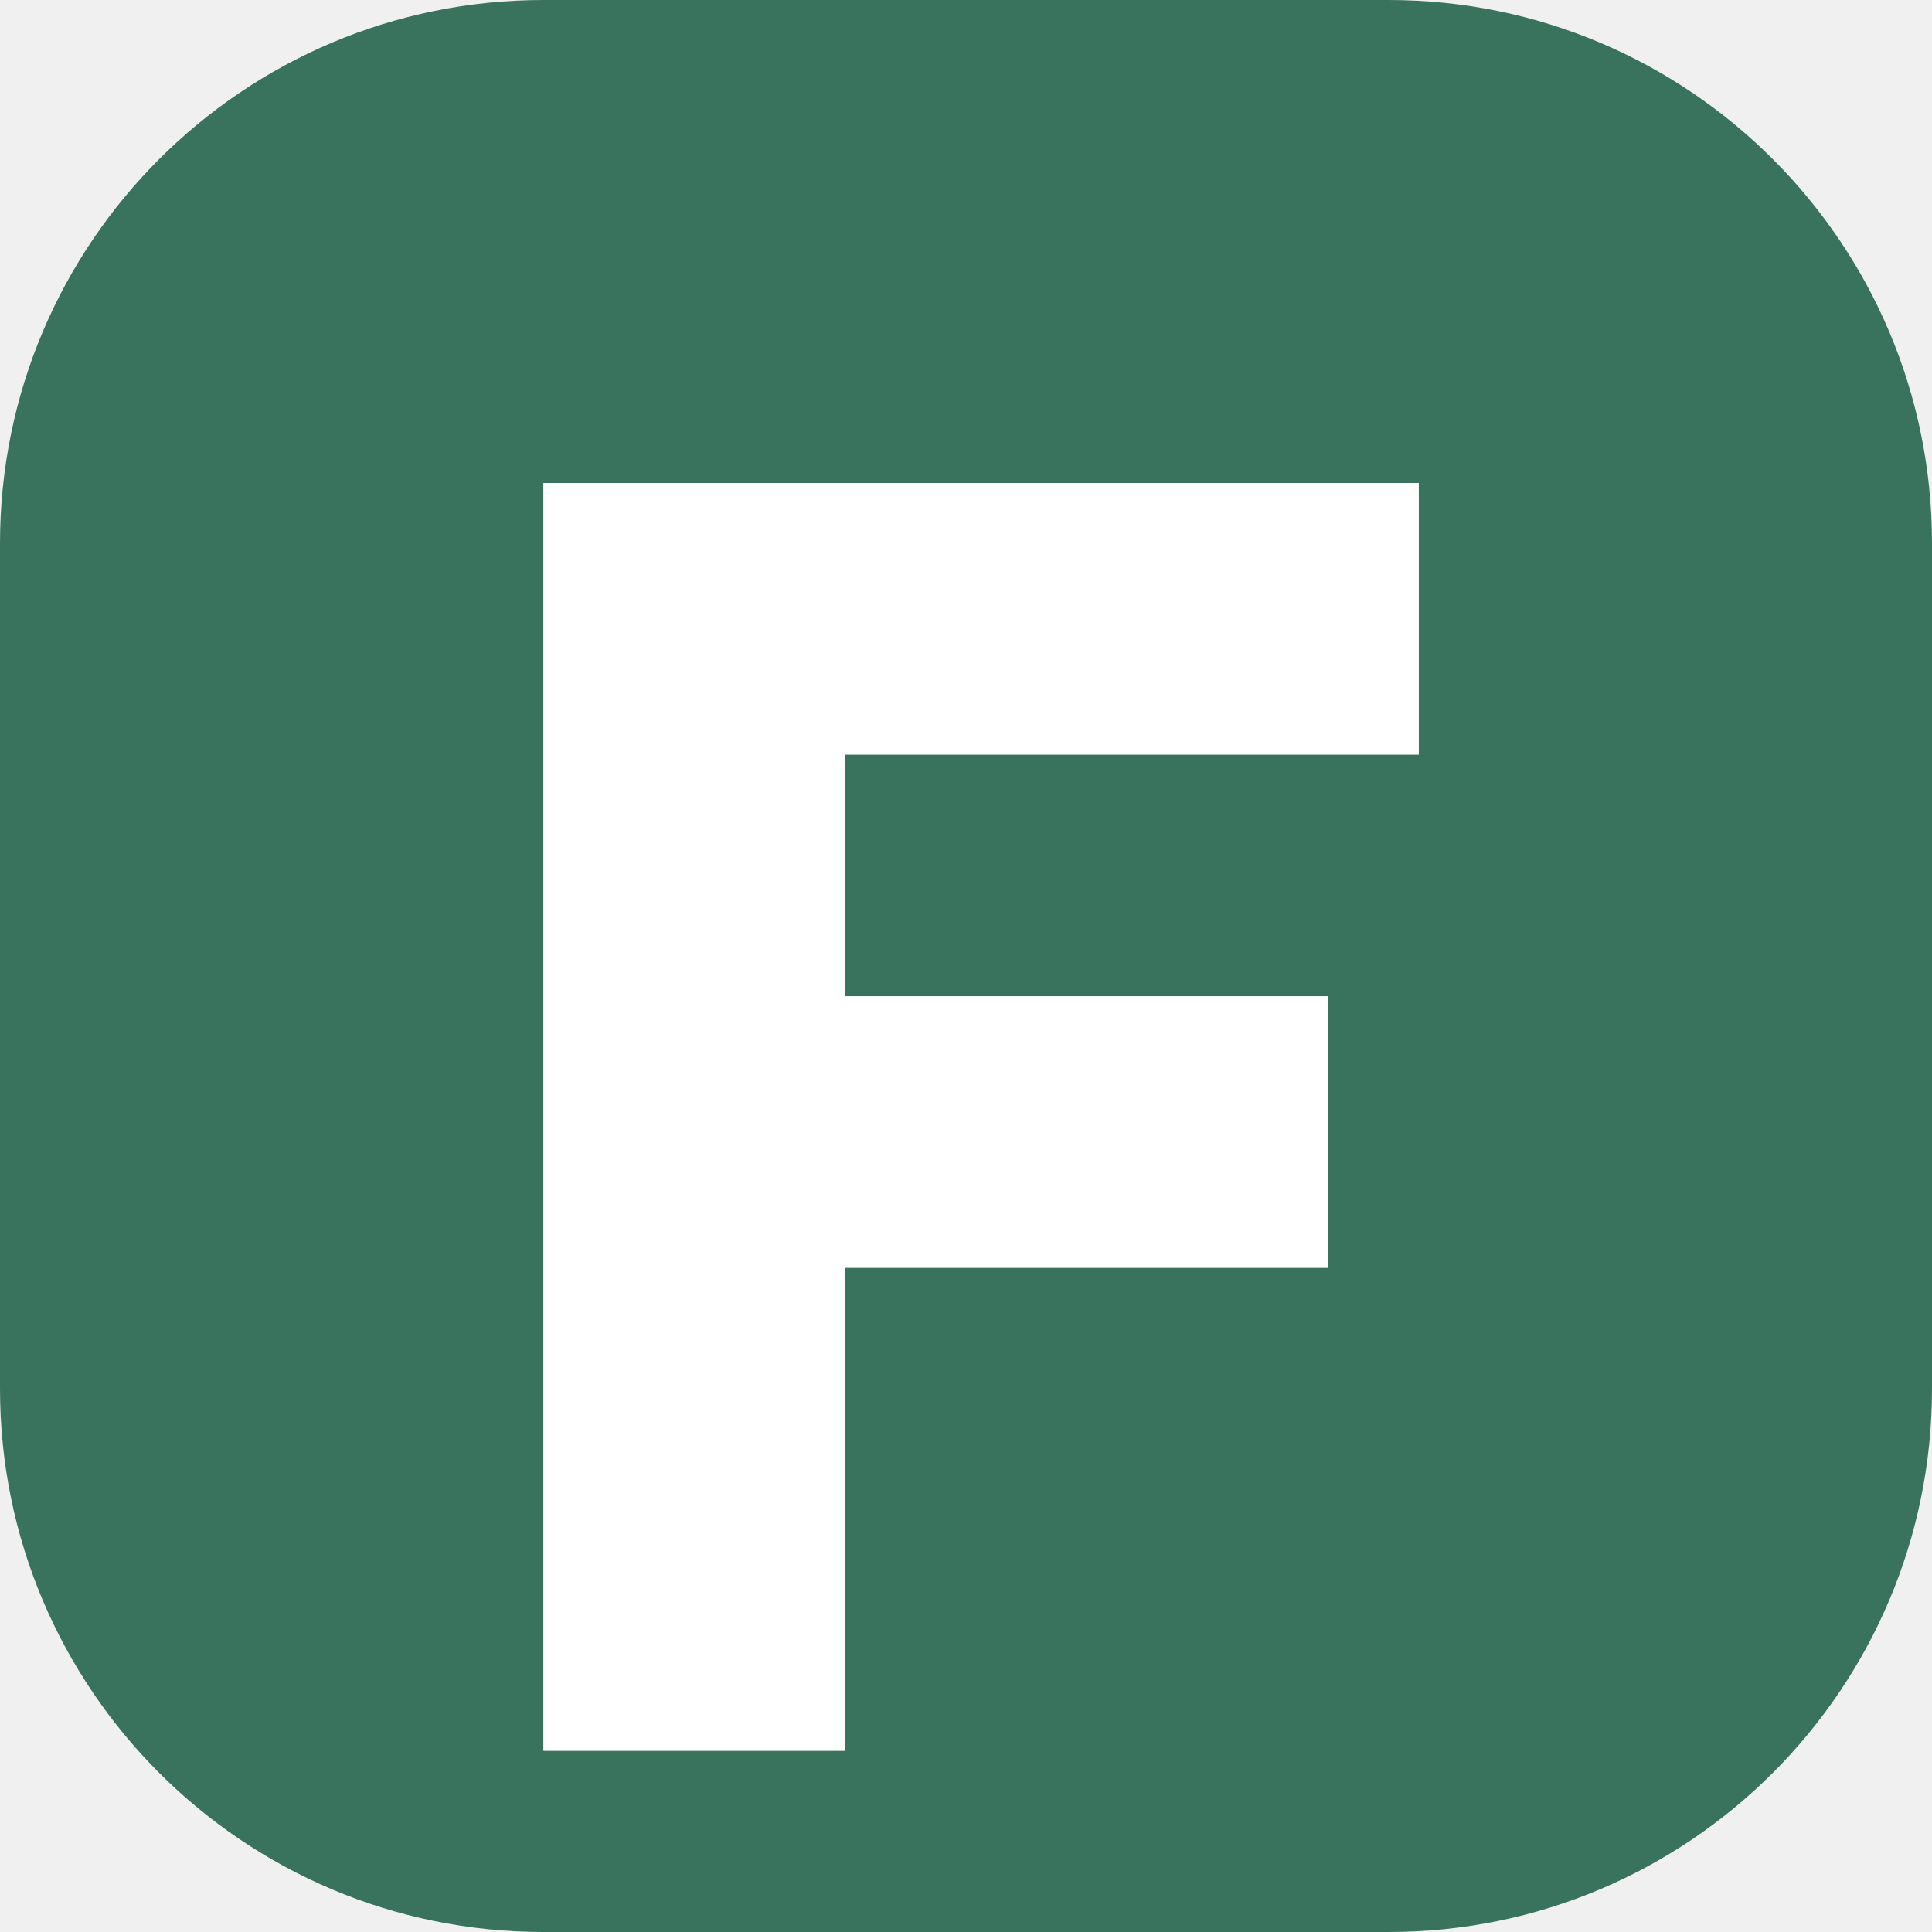
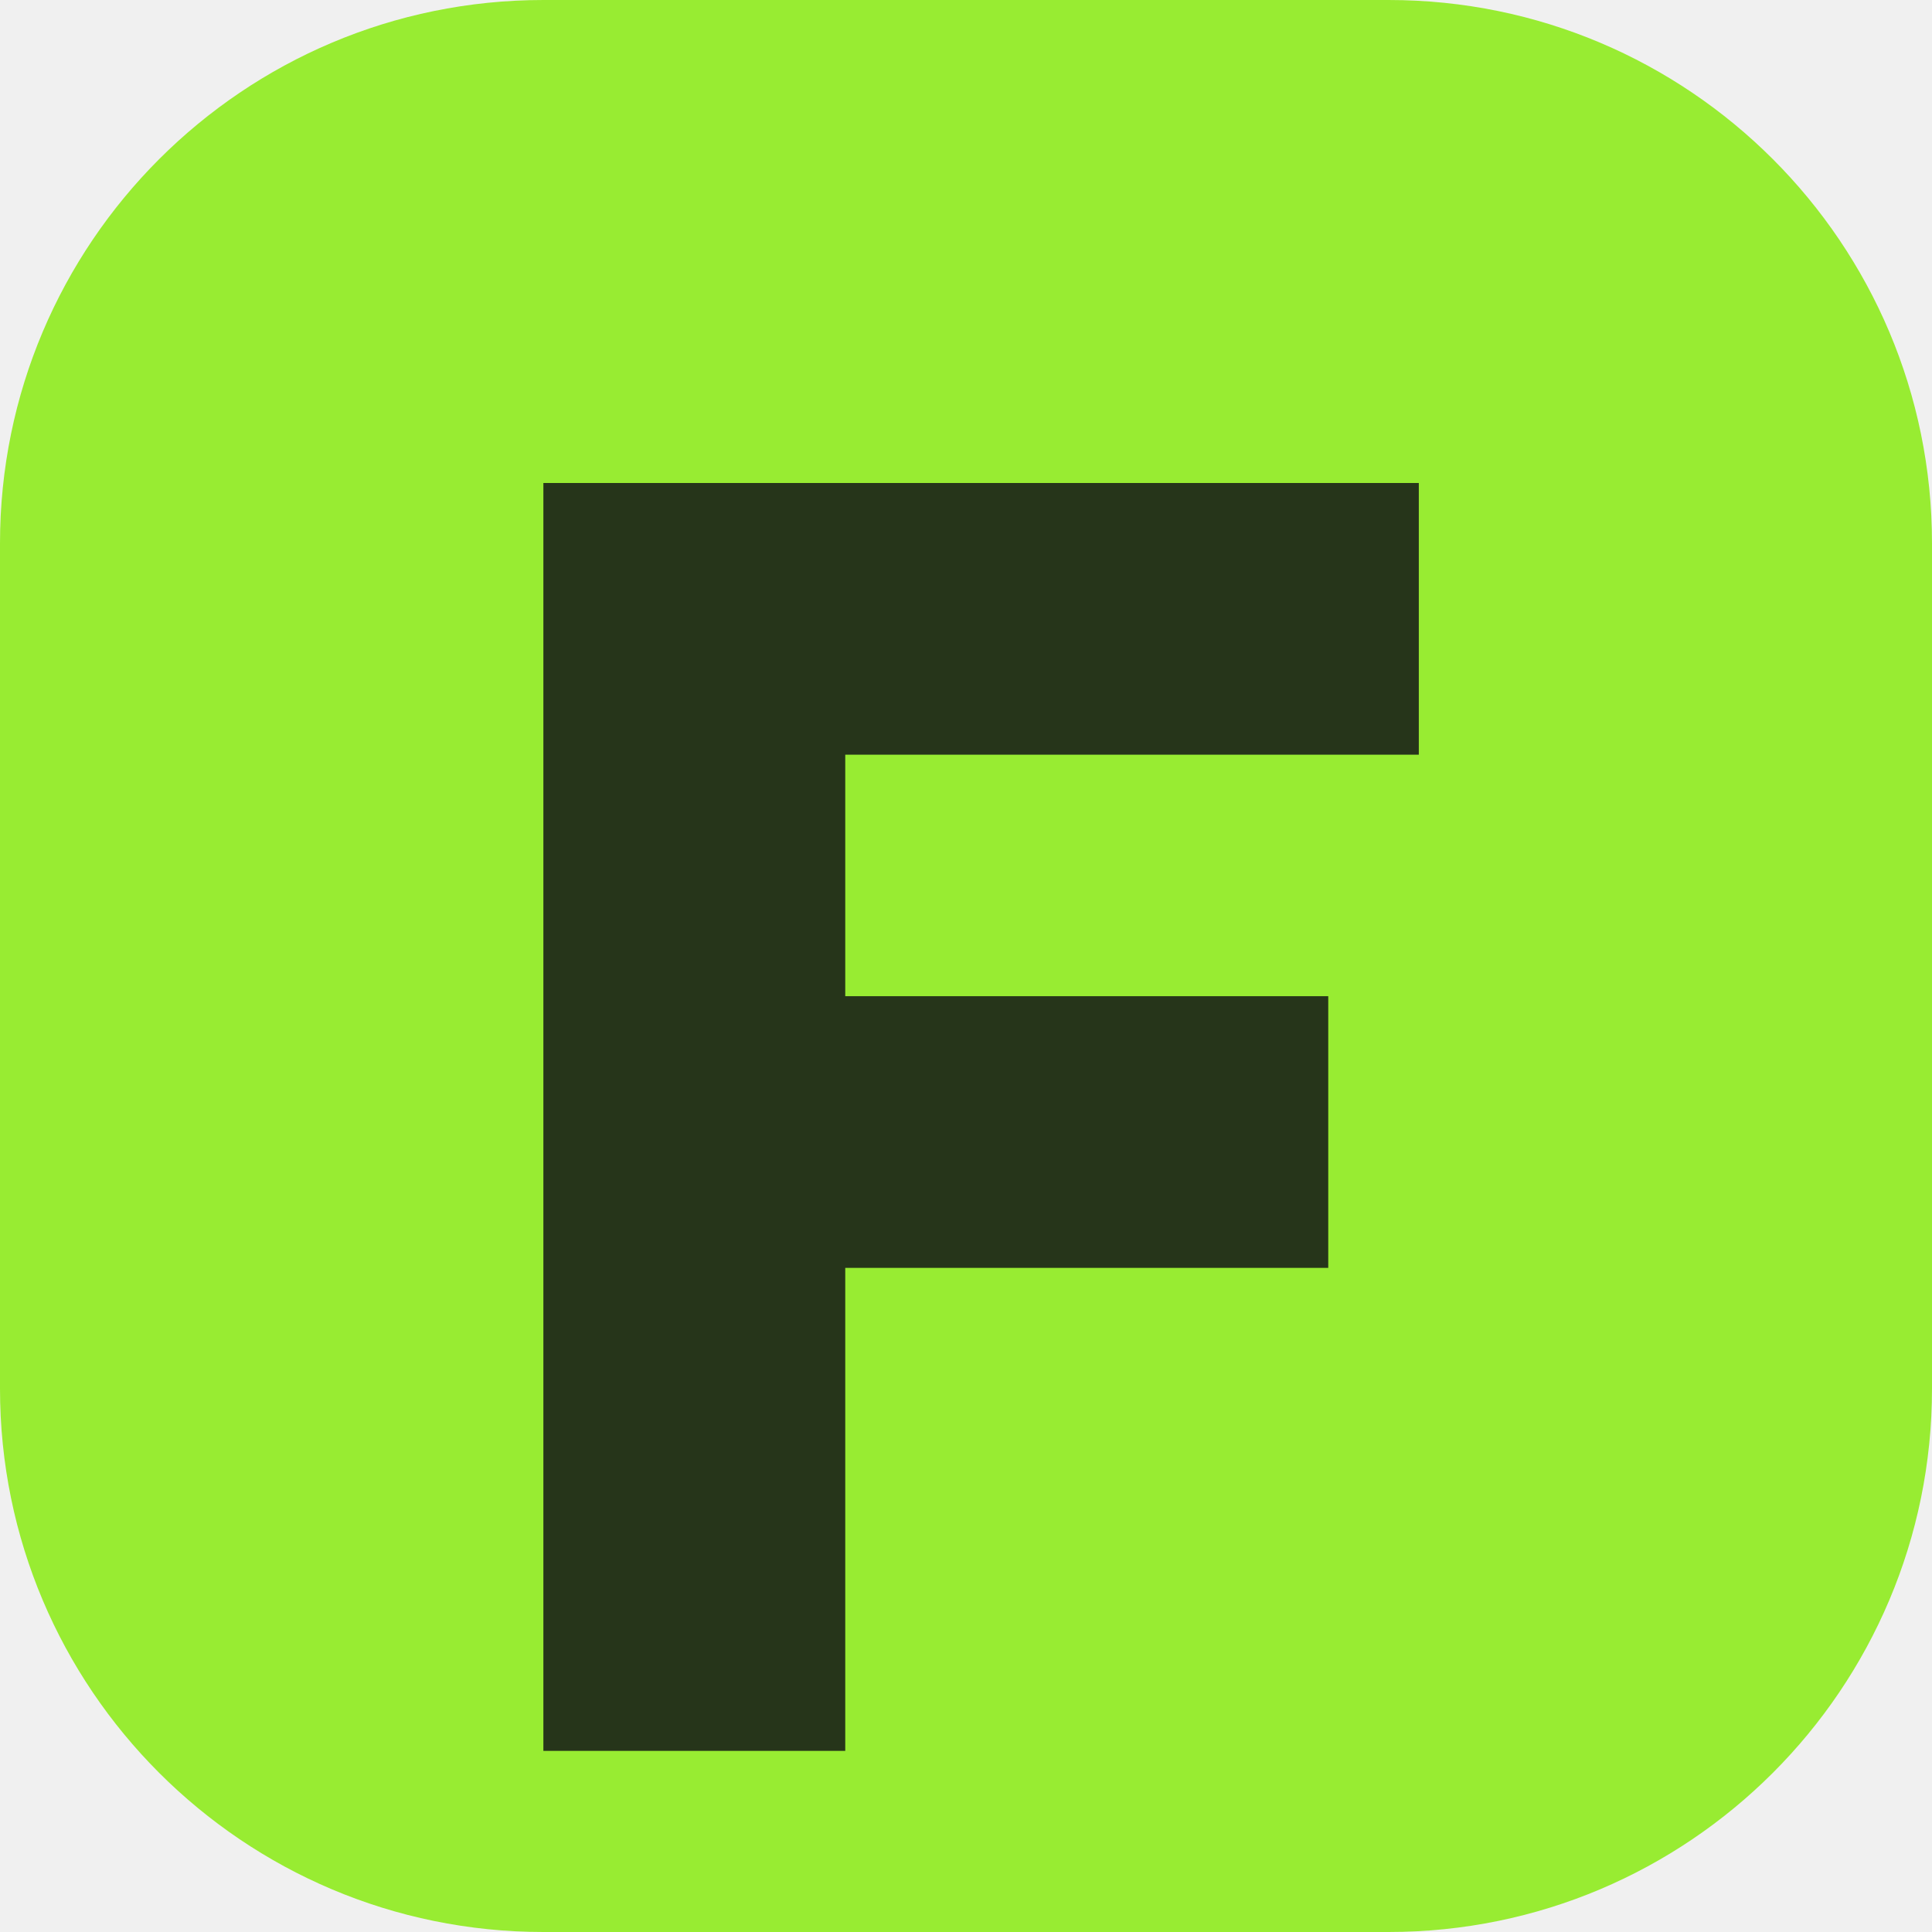
- <svg xmlns="http://www.w3.org/2000/svg" viewBox="0 0 64 64" role="img" aria-label="Fajn doktorka">
-   <rect width="64" height="64" rx="18" fill="#39735e" />
-   <path d="M18 16h29v9H28v8h16v9H28v16H18z" fill="#fff" />
+ <svg xmlns="http://www.w3.org/2000/svg" viewBox="0 0 64 64" role="img" aria-label="FajnDoktorka">
+   <rect width="64" height="64" rx="18" fill="#98ec32" />
+   <path d="M18 16h29v9H28v8h16v9H28v16H18z" fill="#26351a" />
</svg>
